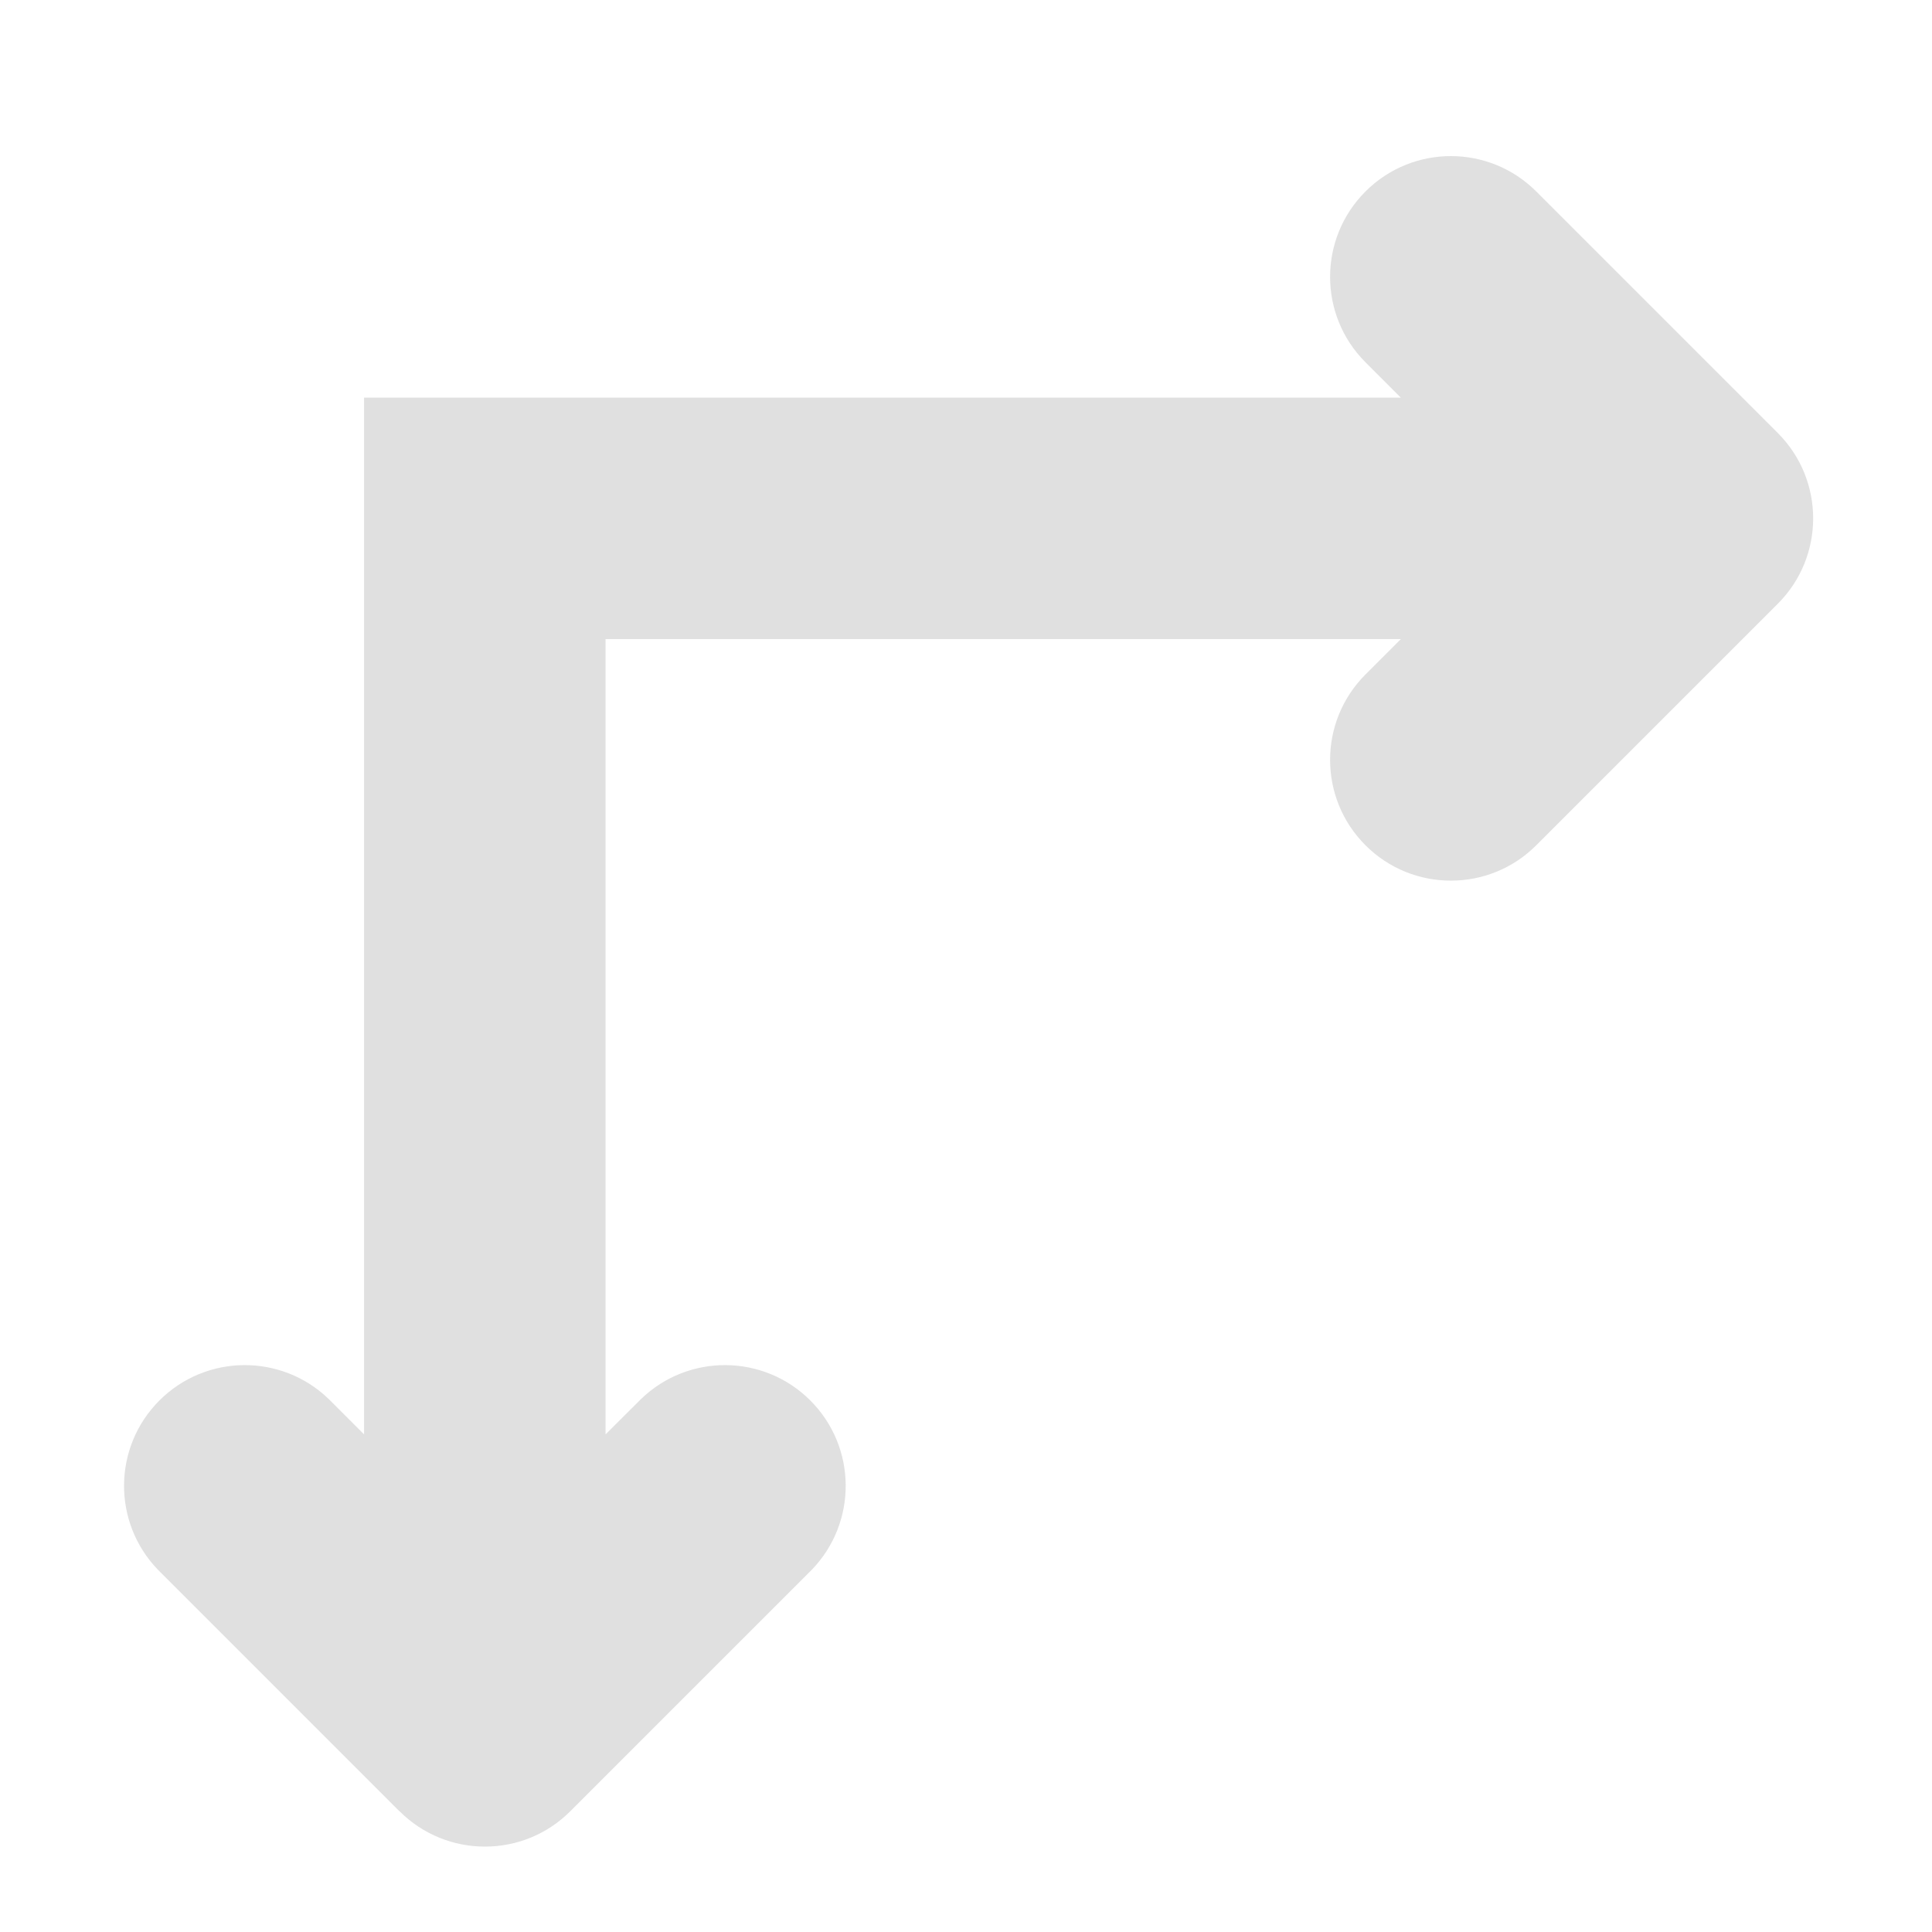
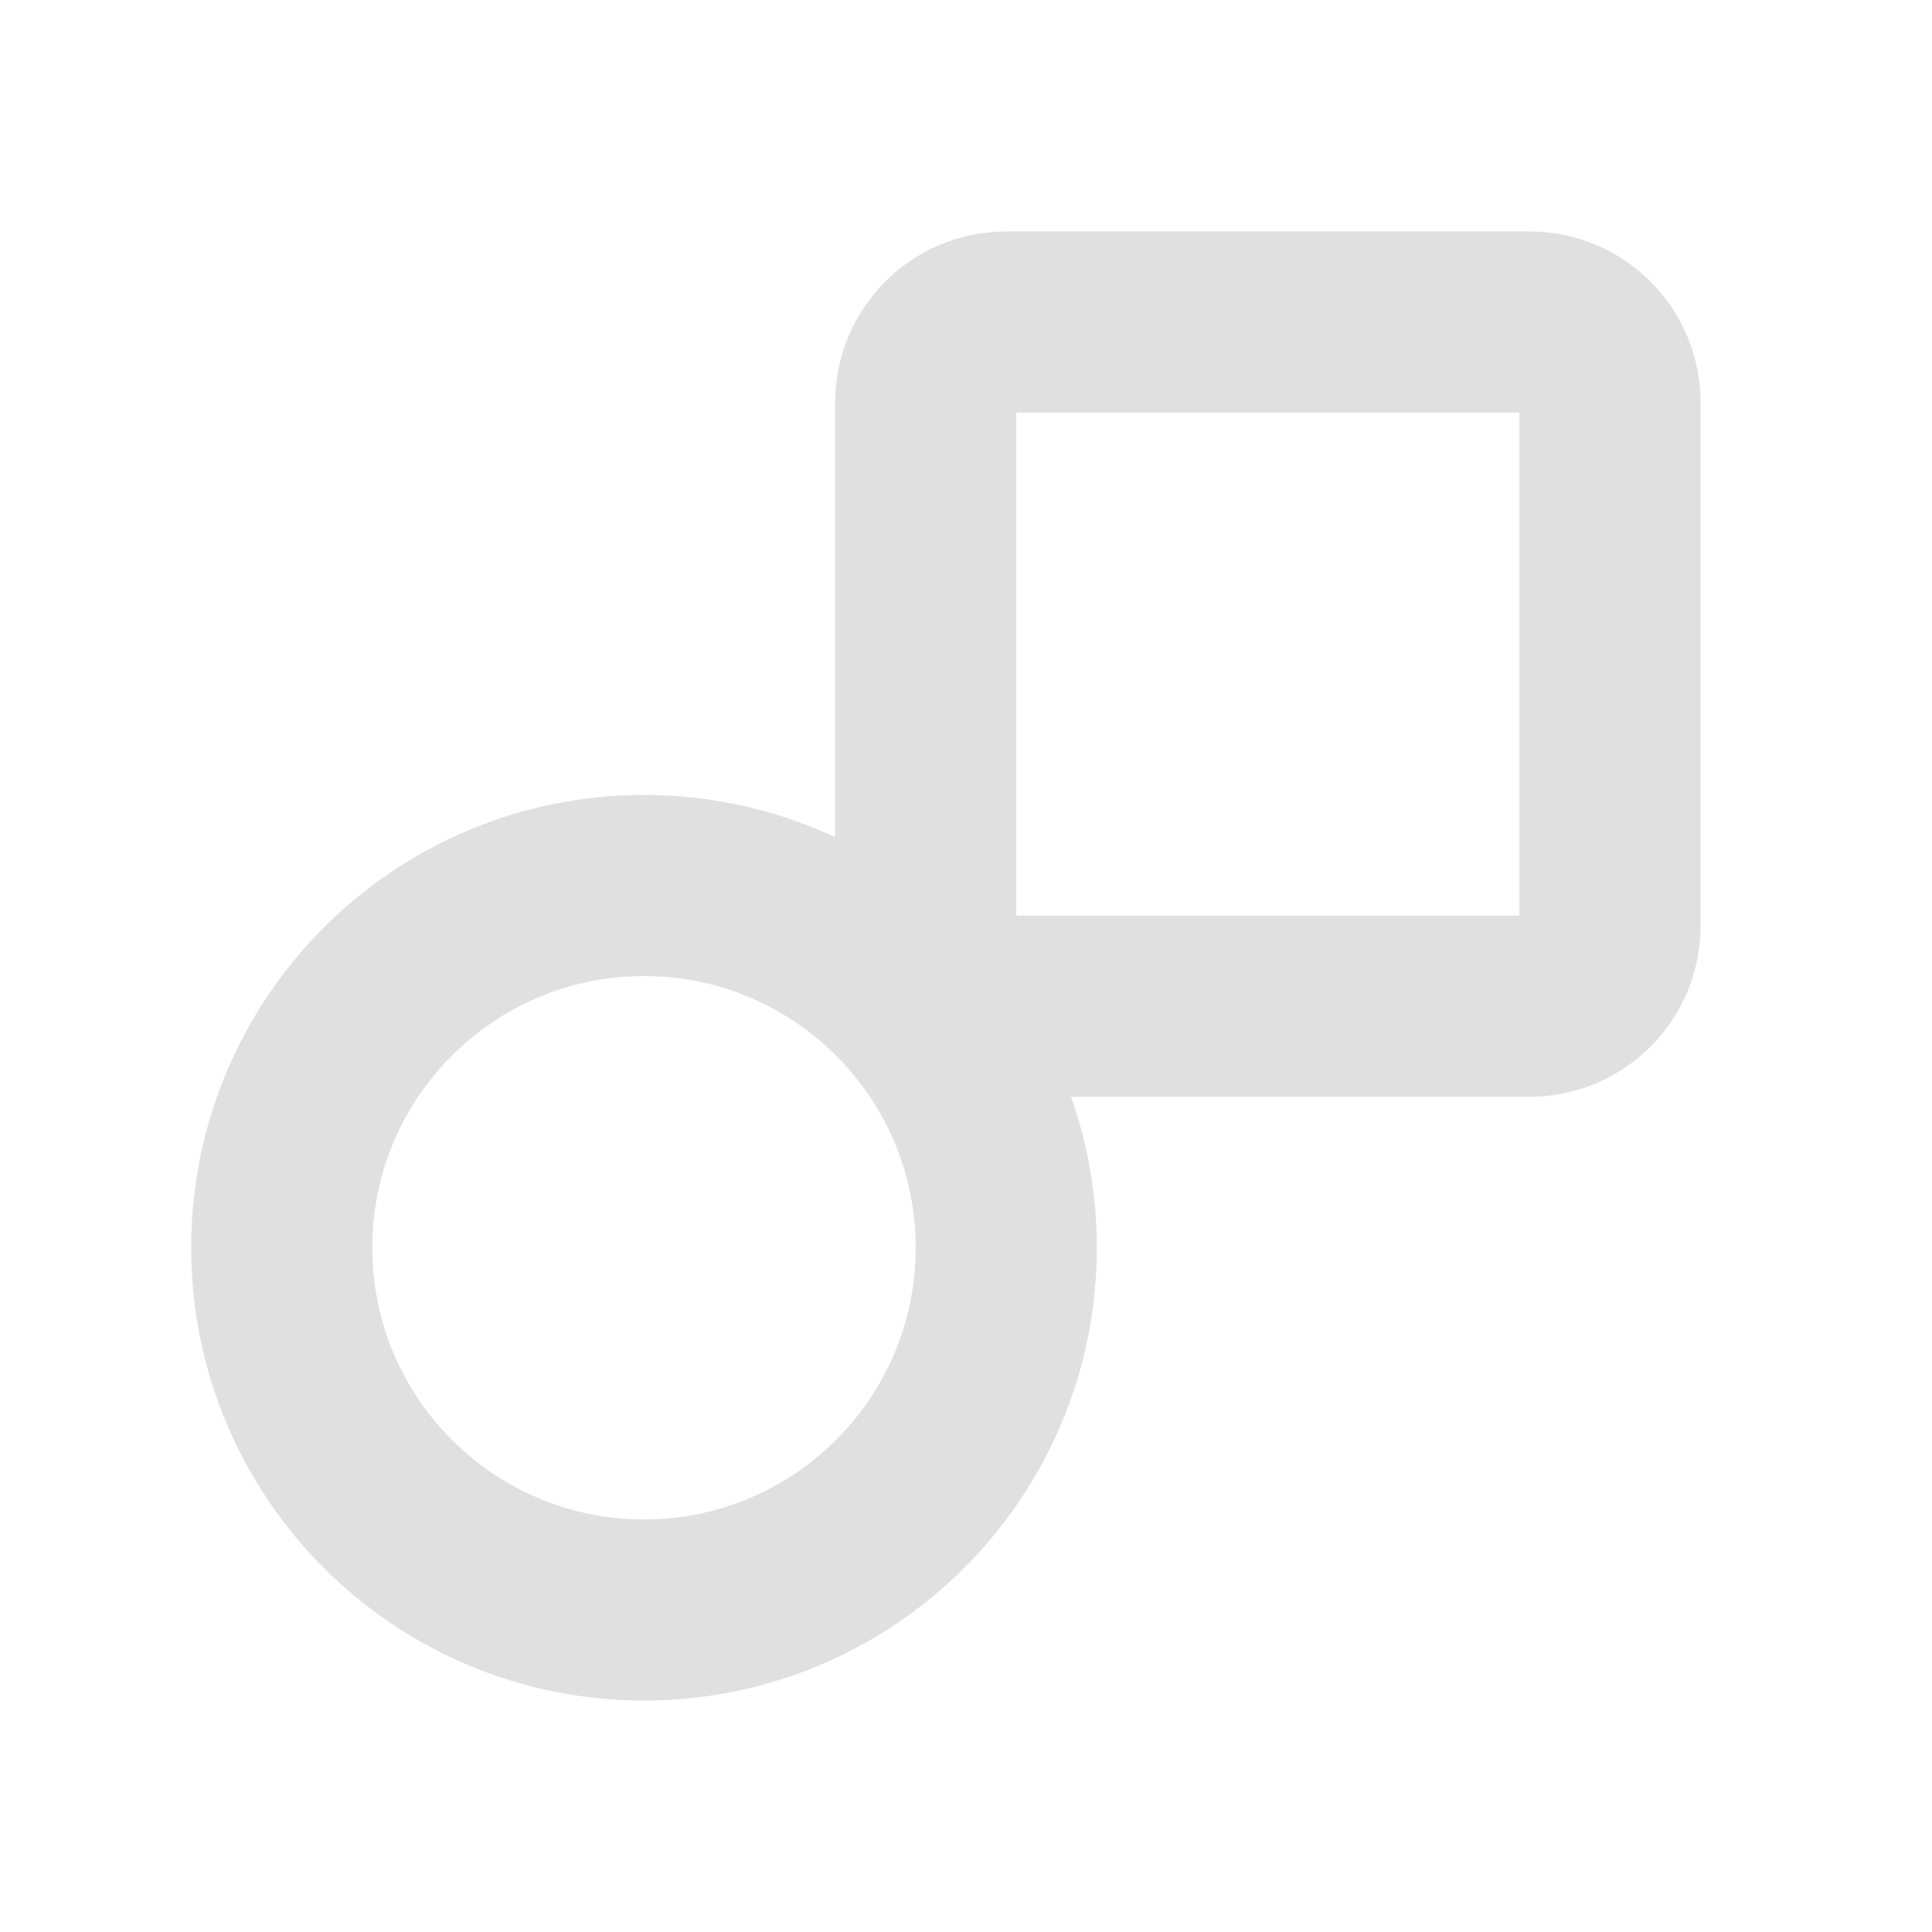
- <svg xmlns="http://www.w3.org/2000/svg" width="16" height="16">
-   <path fill="#e0e0e0" d="m3.308 15-2-2a1 1 0 0 1 1.414-1.414l.293.293V3.293h8.586L11.308 3a1 1 0 0 1 1.415-1.414l2 2a1 1 0 0 1 0 1.414l-2 2a1 1 0 0 1-1.415-1.414l.293-.293H5.015v6.586l.294-.293A1 1 0 0 1 6.723 13l-2 2a1 1 0 0 1-1.414 0z" />
+ <svg xmlns="http://www.w3.org/2000/svg" width="16" height="16" viewBox="0 0 24 24" fill="none" stroke="#e0e0e0" stroke-width="2.25" stroke-linecap="round" stroke-linejoin="round">
+   <circle cx="8" cy="15.5" r="4.5" />
+   <rect x="11.5" y="4" width="8.5" height="8.5" rx="1" />
</svg>
